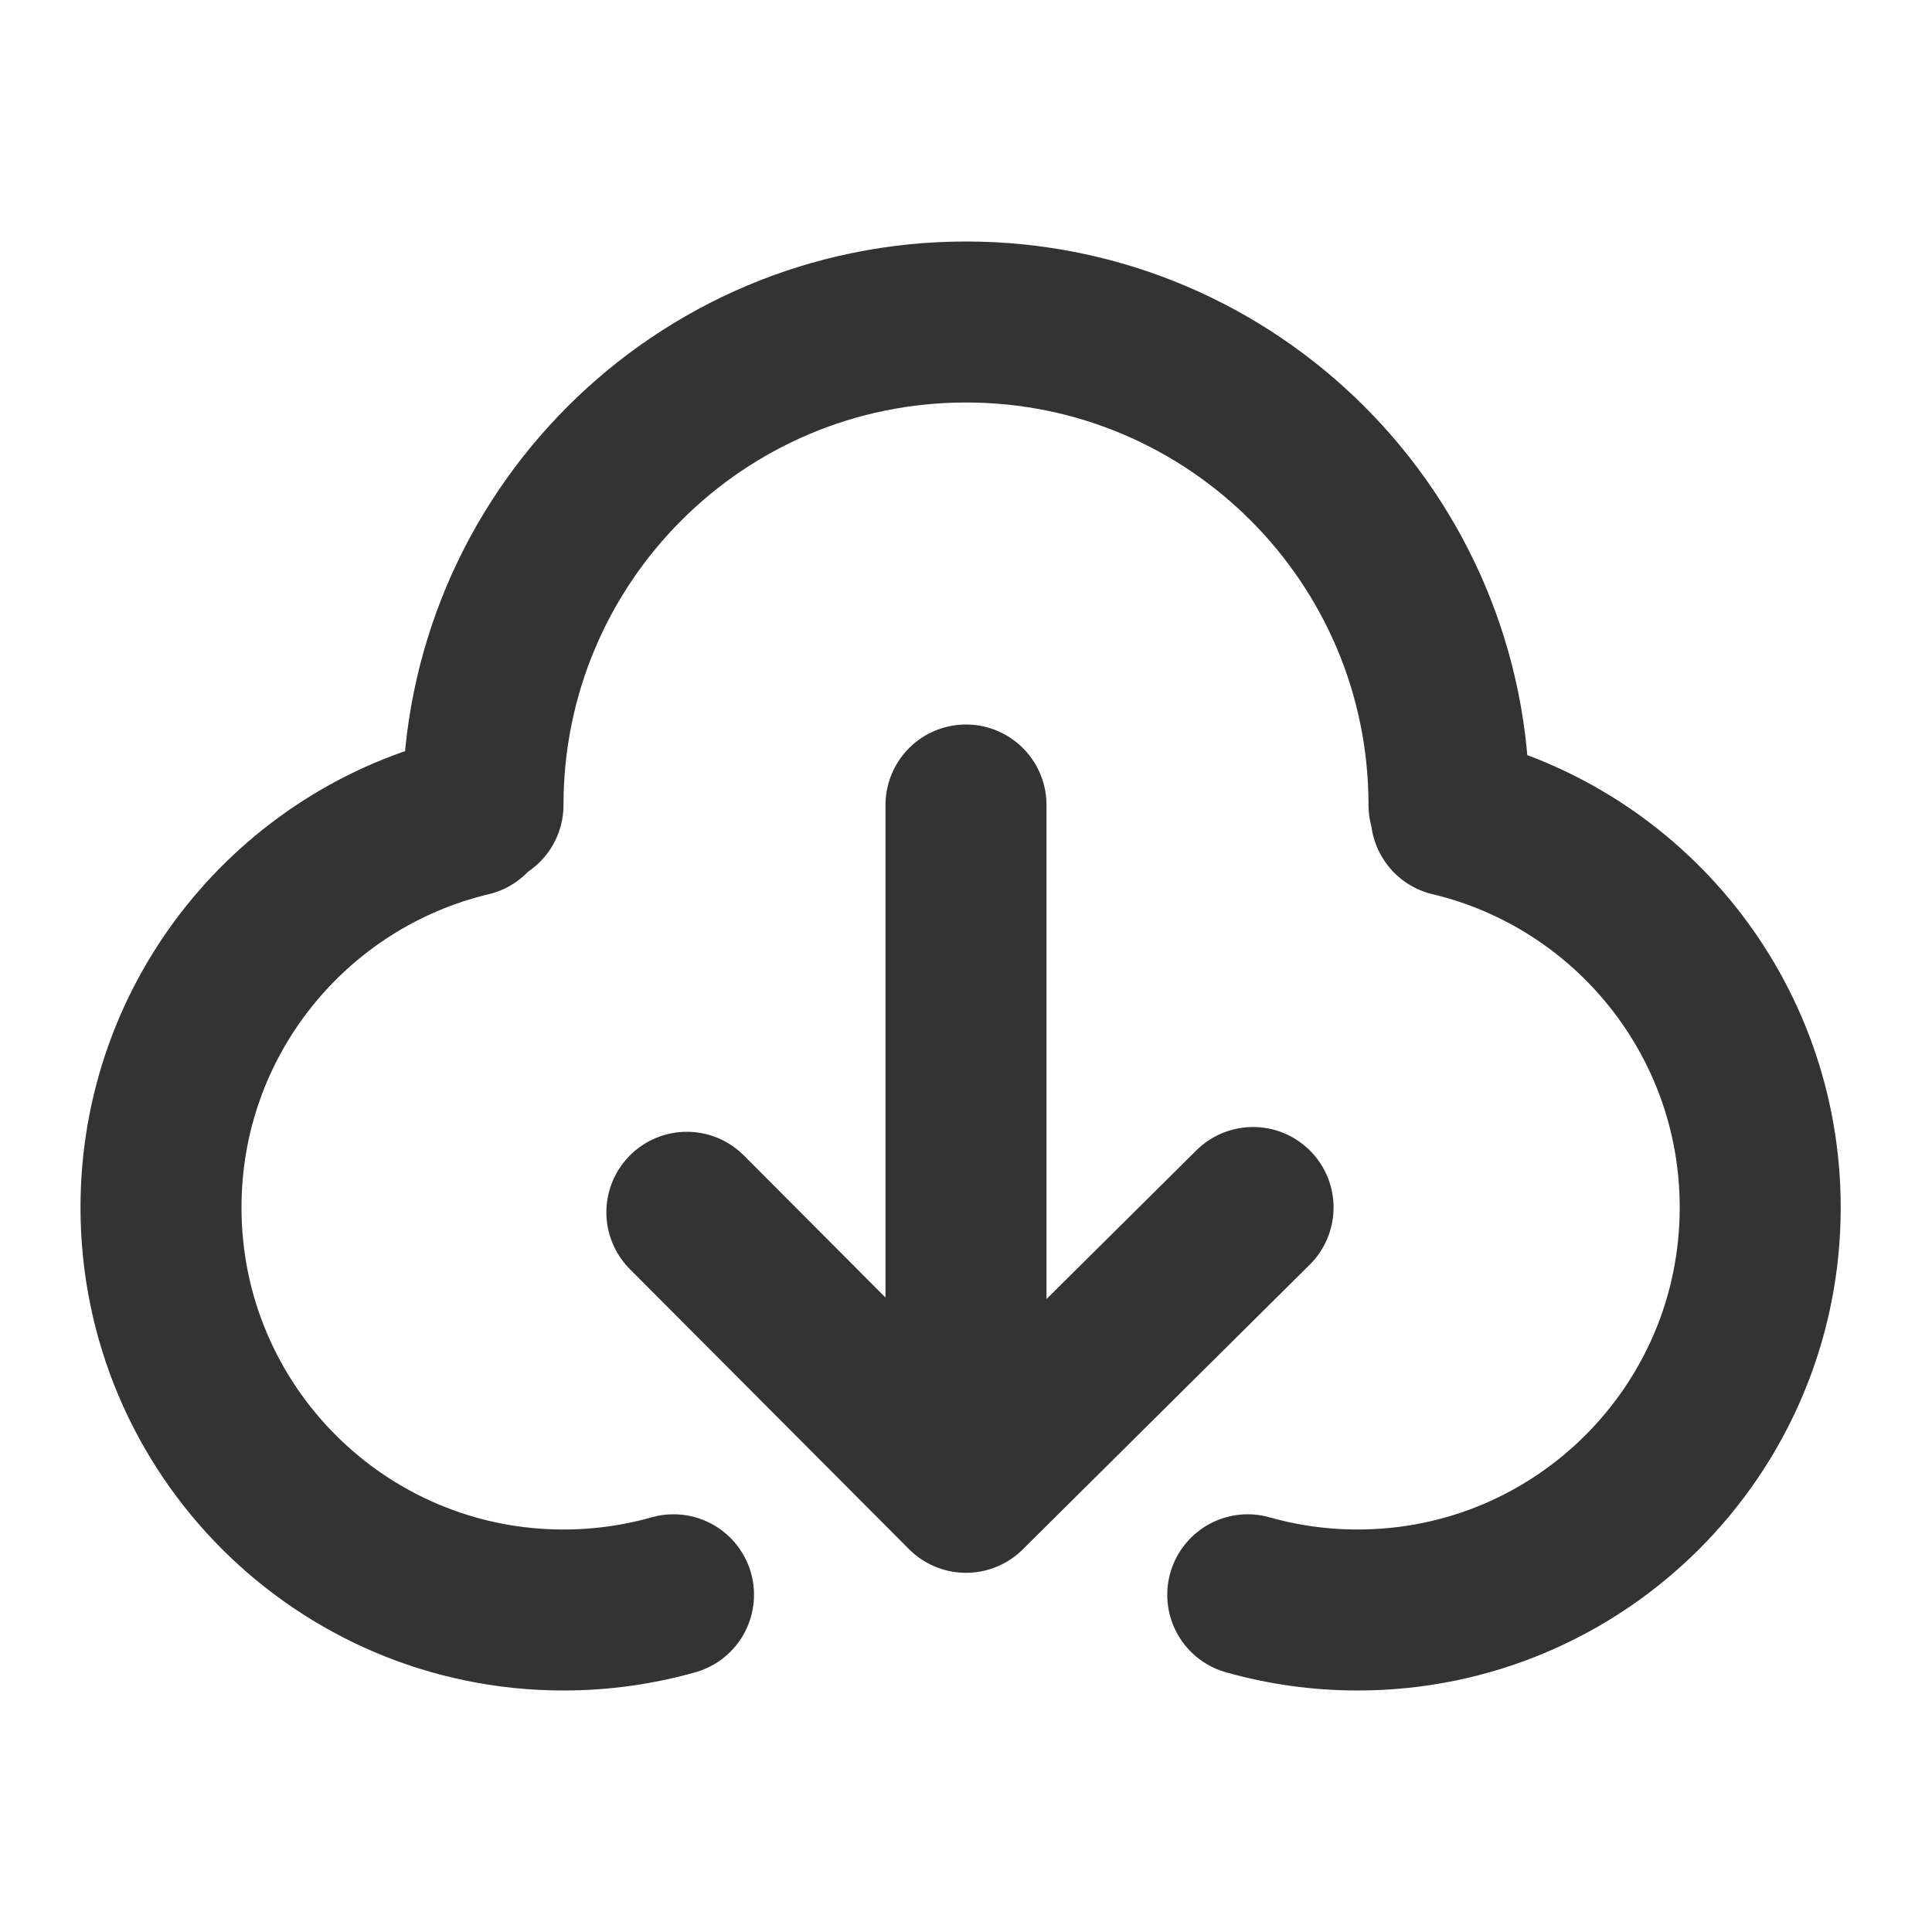
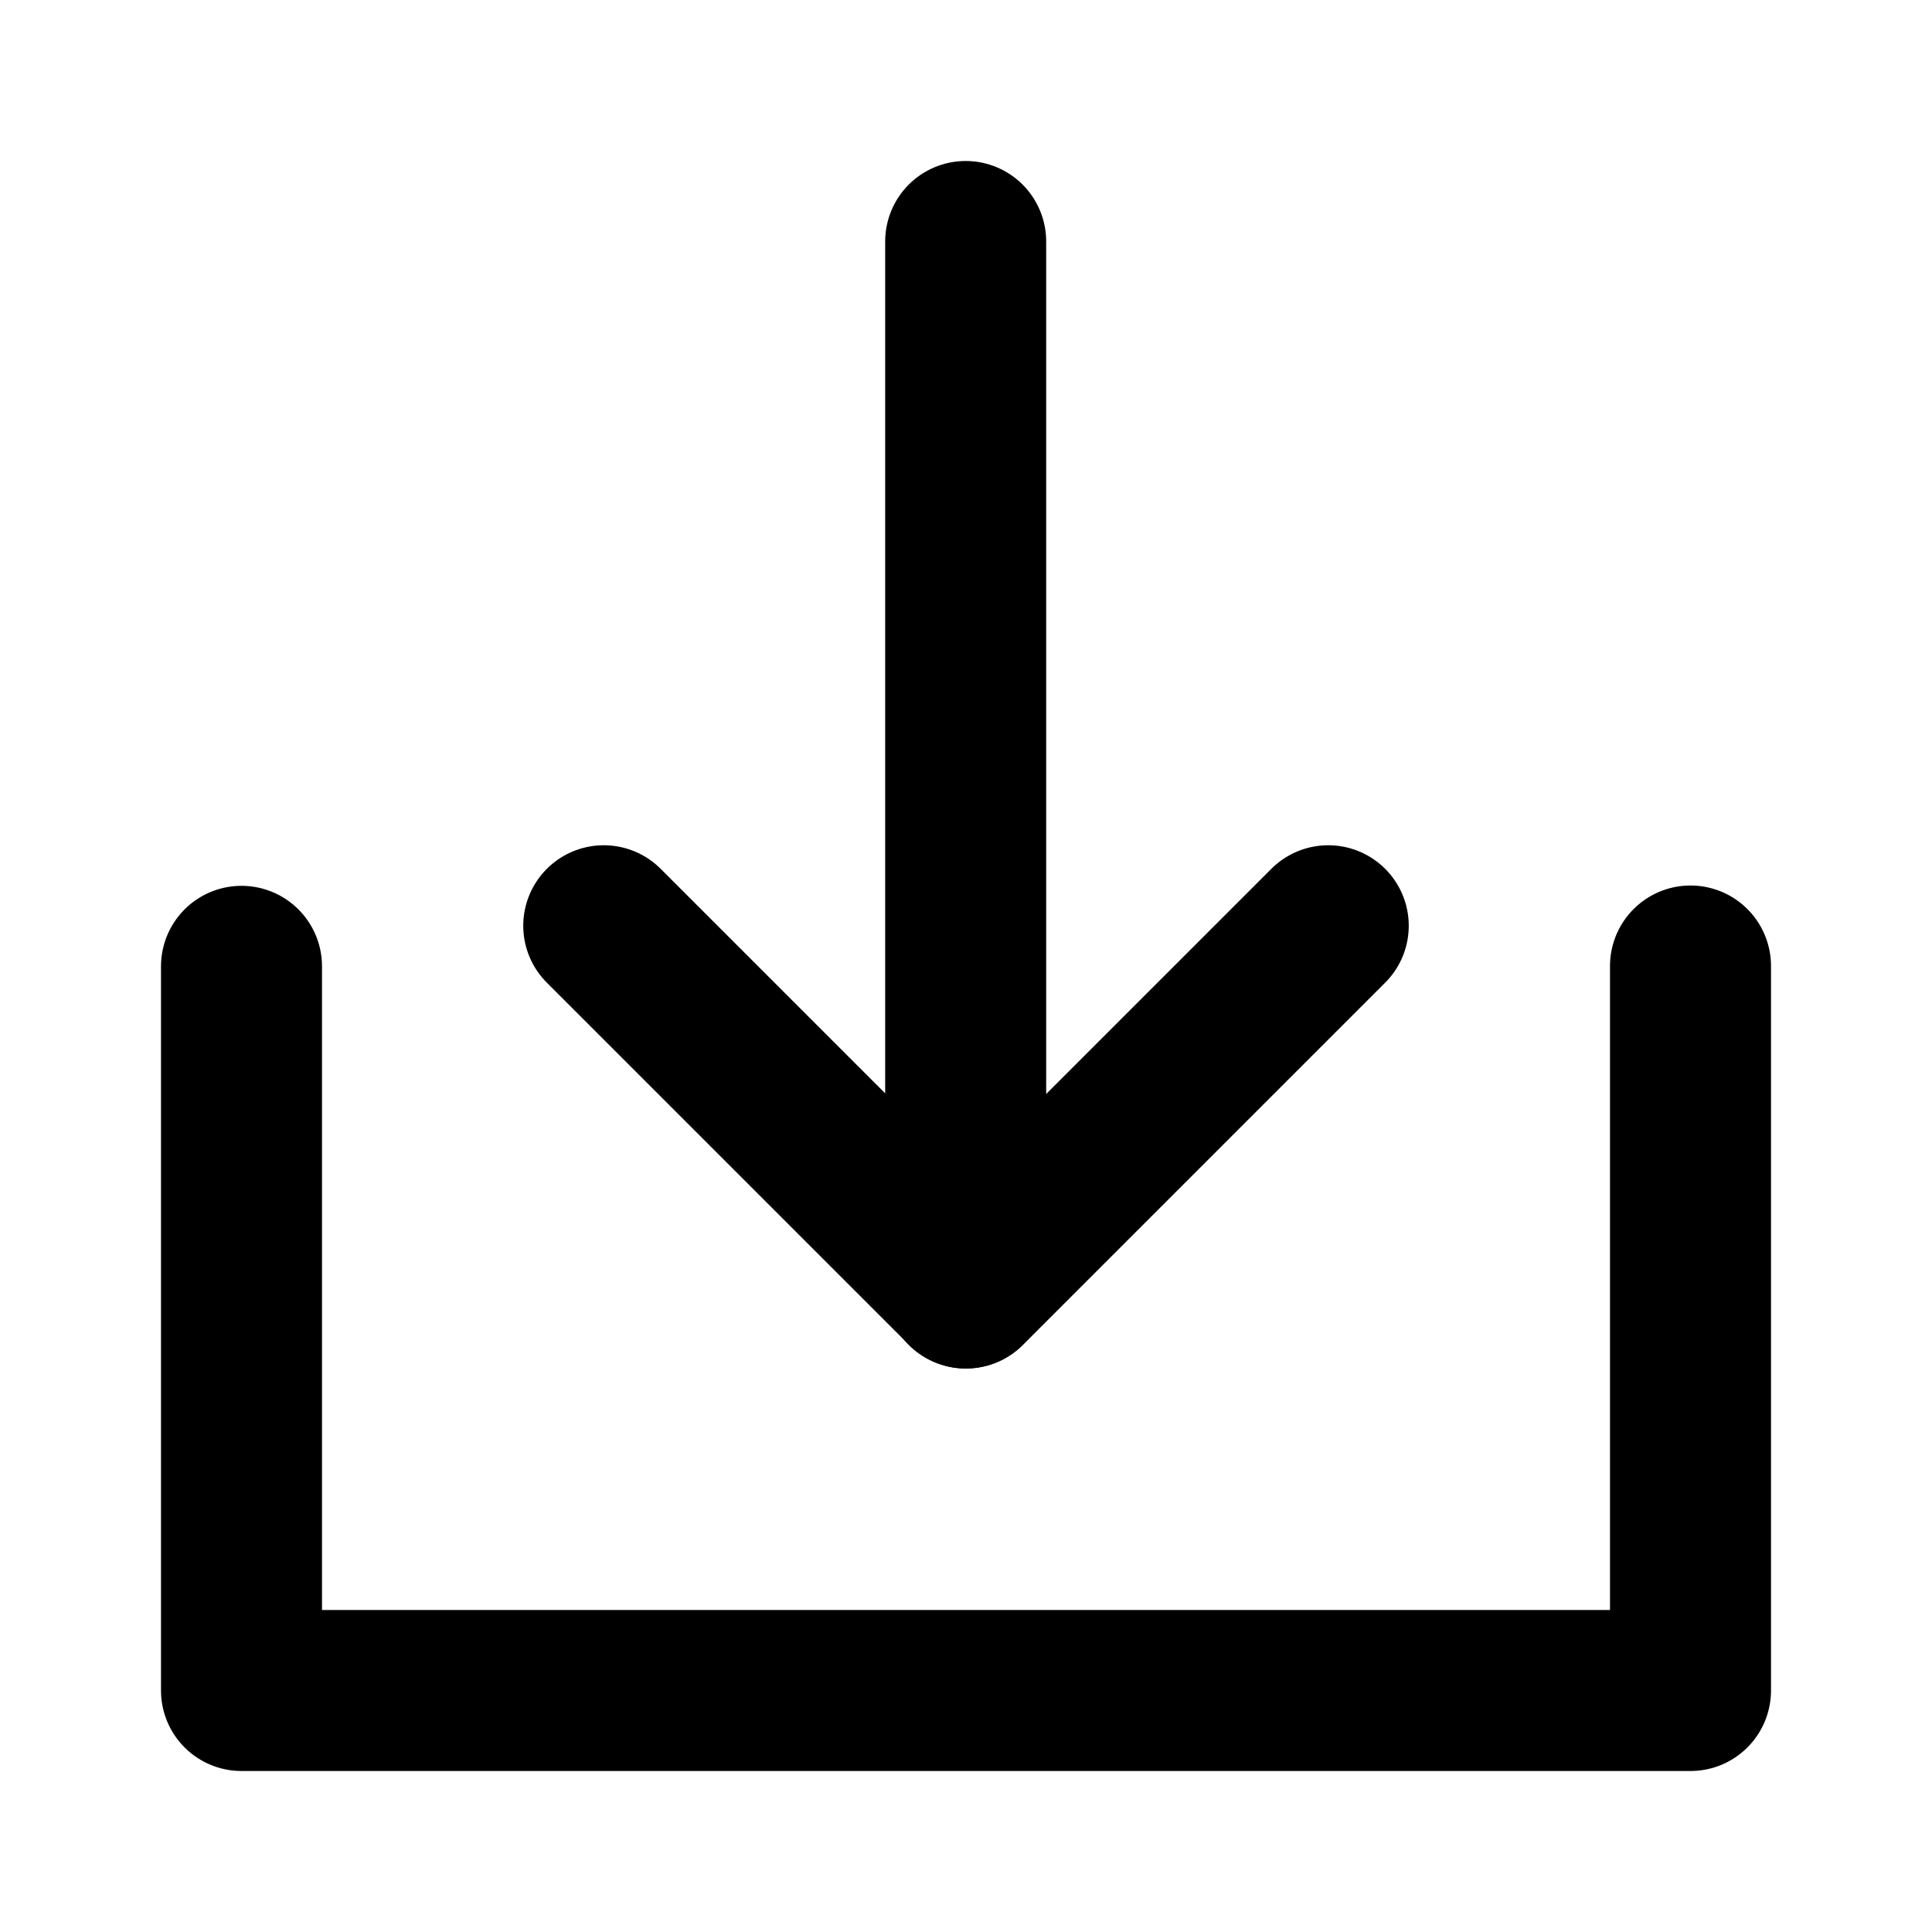
- <svg xmlns="http://www.w3.org/2000/svg" width="48" height="48" viewBox="0 0 48 48" fill="none">
-   <path stroke-linejoin="round" stroke-linecap="round" stroke-width="4" stroke="#333" d="M11.678 20.271C7.275 21.318 4 25.277 4 30c0 5.523 4.477 10 10 10 .947 0 1.864-.132 2.733-.378M36.055 20.271c4.403 1.047 7.677 5.006 7.677 9.729 0 5.523-4.477 10-10 10-.947 0-1.864-.132-2.732-.378M36 20c0-6.627-5.373-12-12-12s-12 5.373-12 12M17.065 30.119 24 37.076 31.132 30M24 20v13.538" />
+ <svg xmlns="http://www.w3.org/2000/svg" width="32" height="32" viewBox="0 0 48 48" fill="none">
+   <path d="M6 24.008V42H42V24" stroke="#000000" stroke-width="4" stroke-linecap="round" stroke-linejoin="round" />
+   <path d="M33 23L24 32L15 23" stroke="#000000" stroke-width="4" stroke-linecap="round" stroke-linejoin="round" />
+   <path d="M23.992 6V32" stroke="#000000" stroke-width="4" stroke-linecap="round" stroke-linejoin="round" />
</svg>
